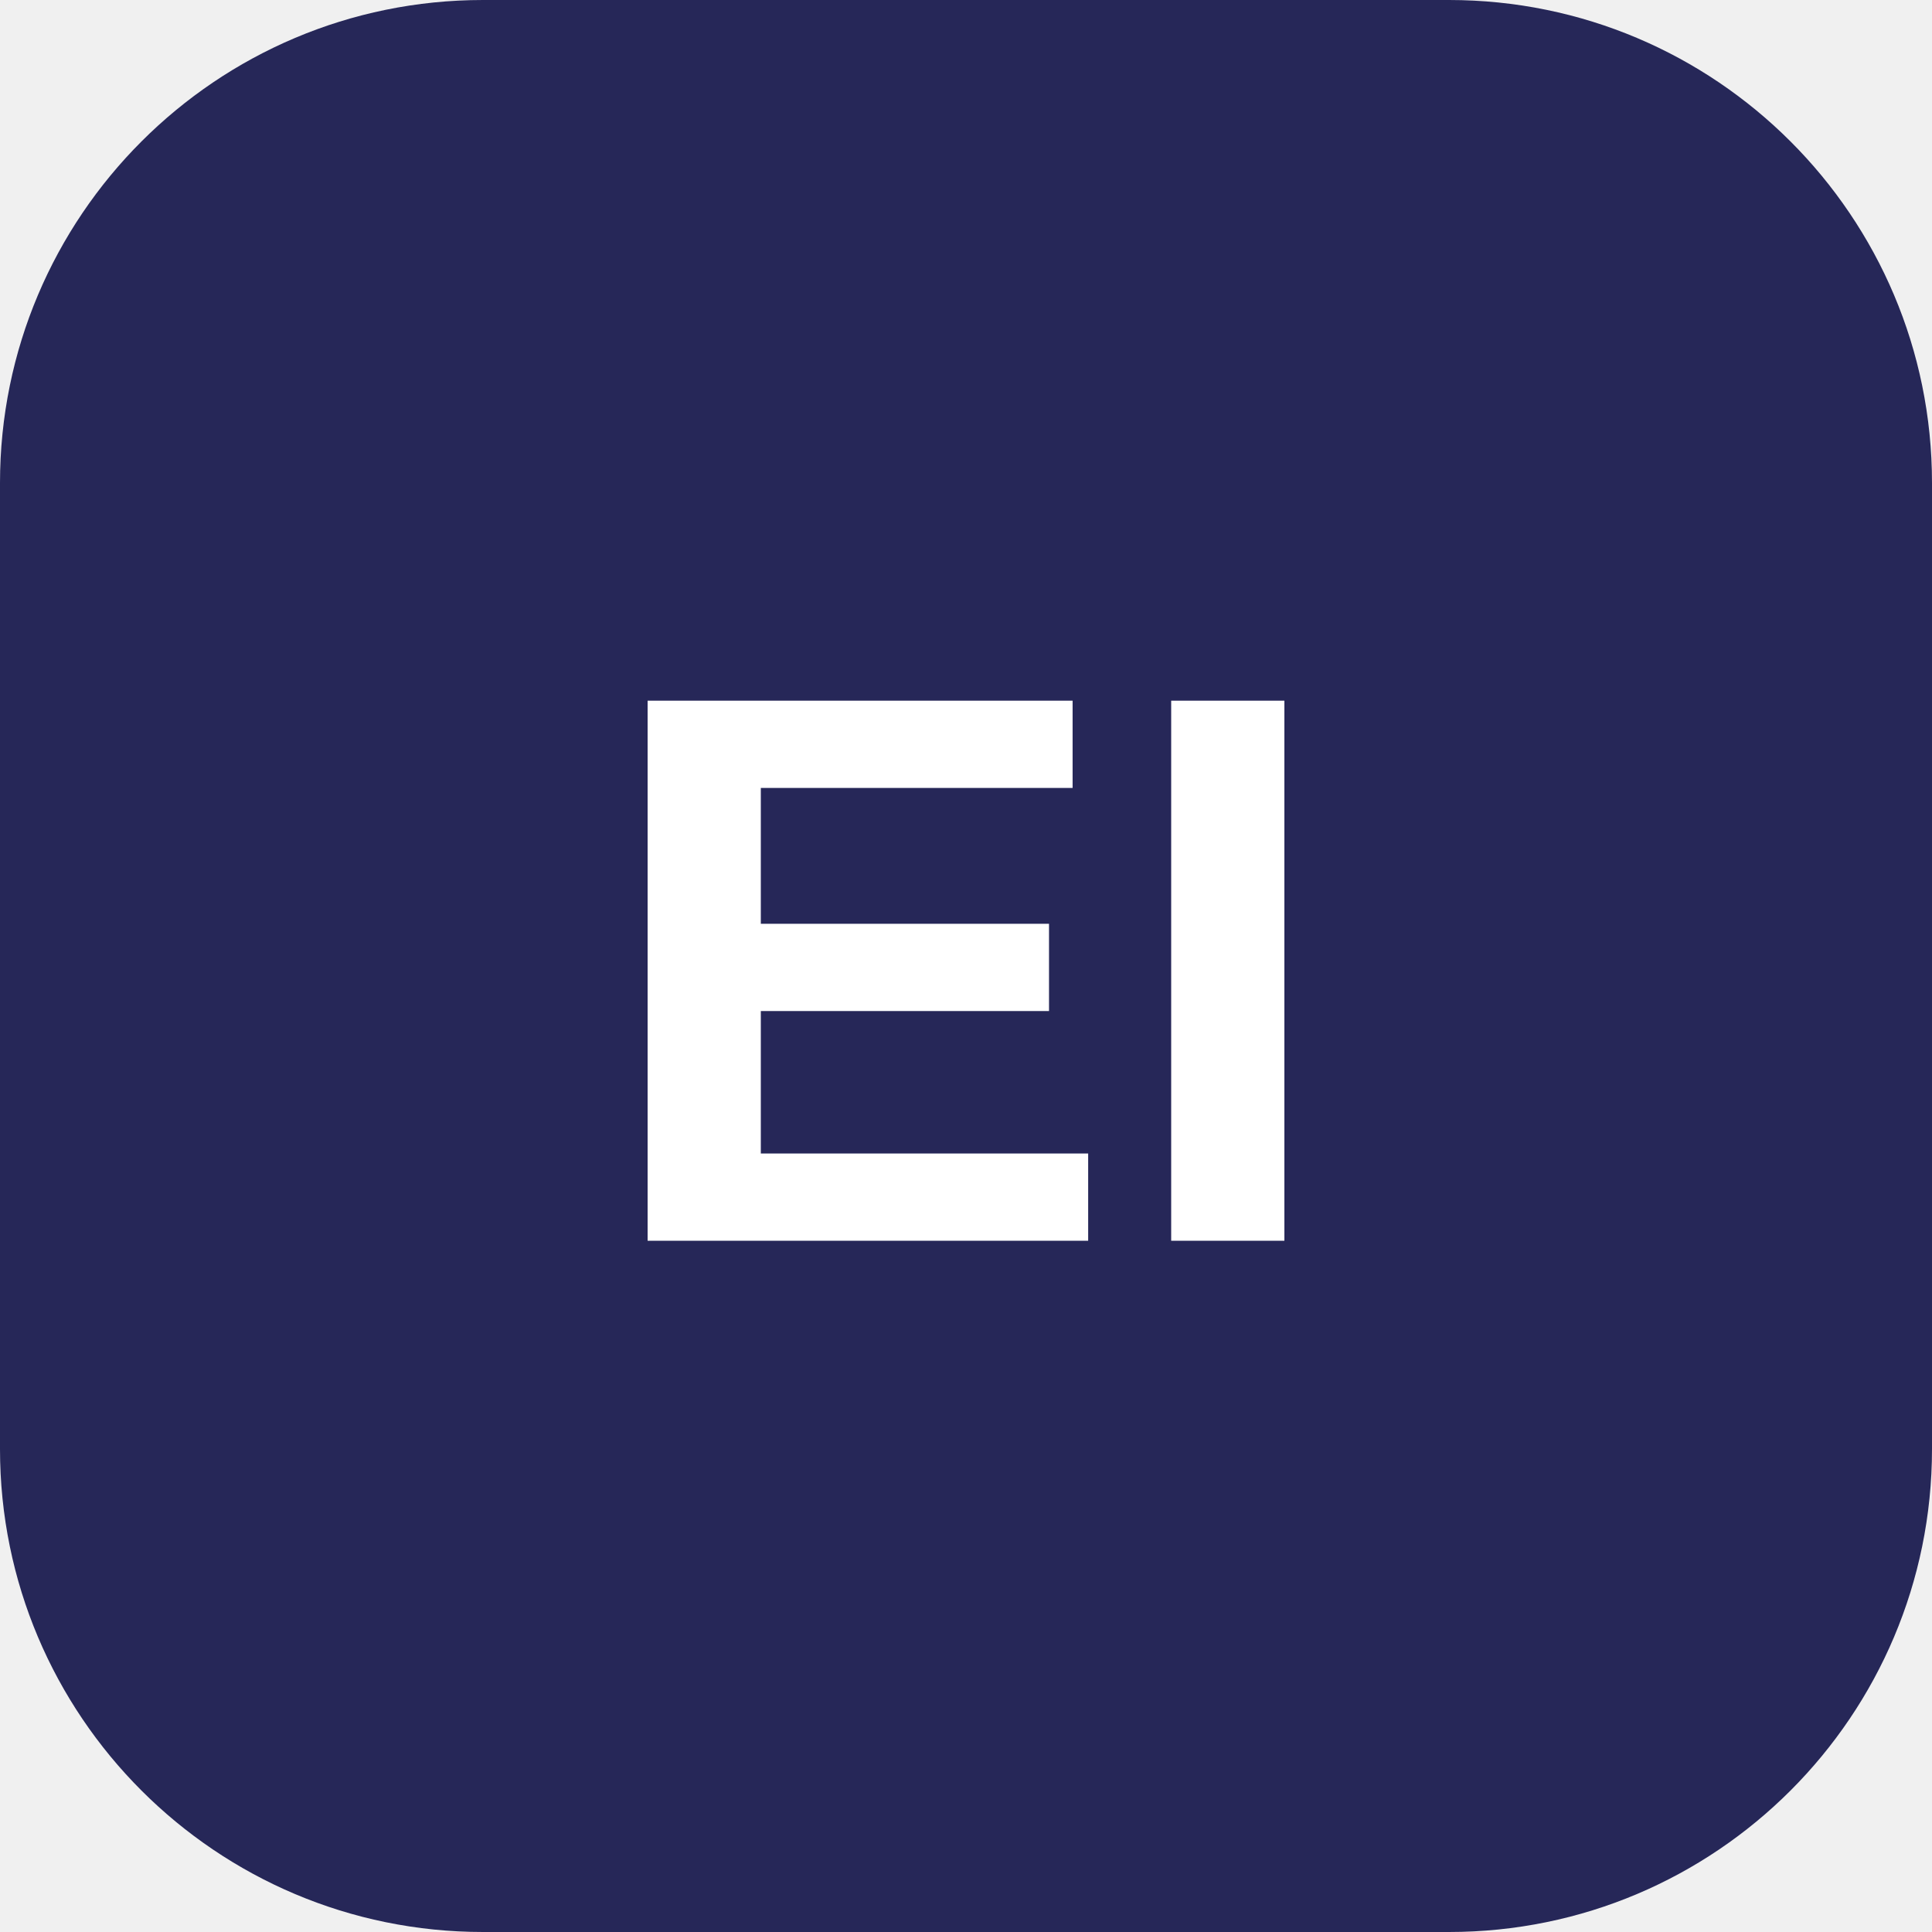
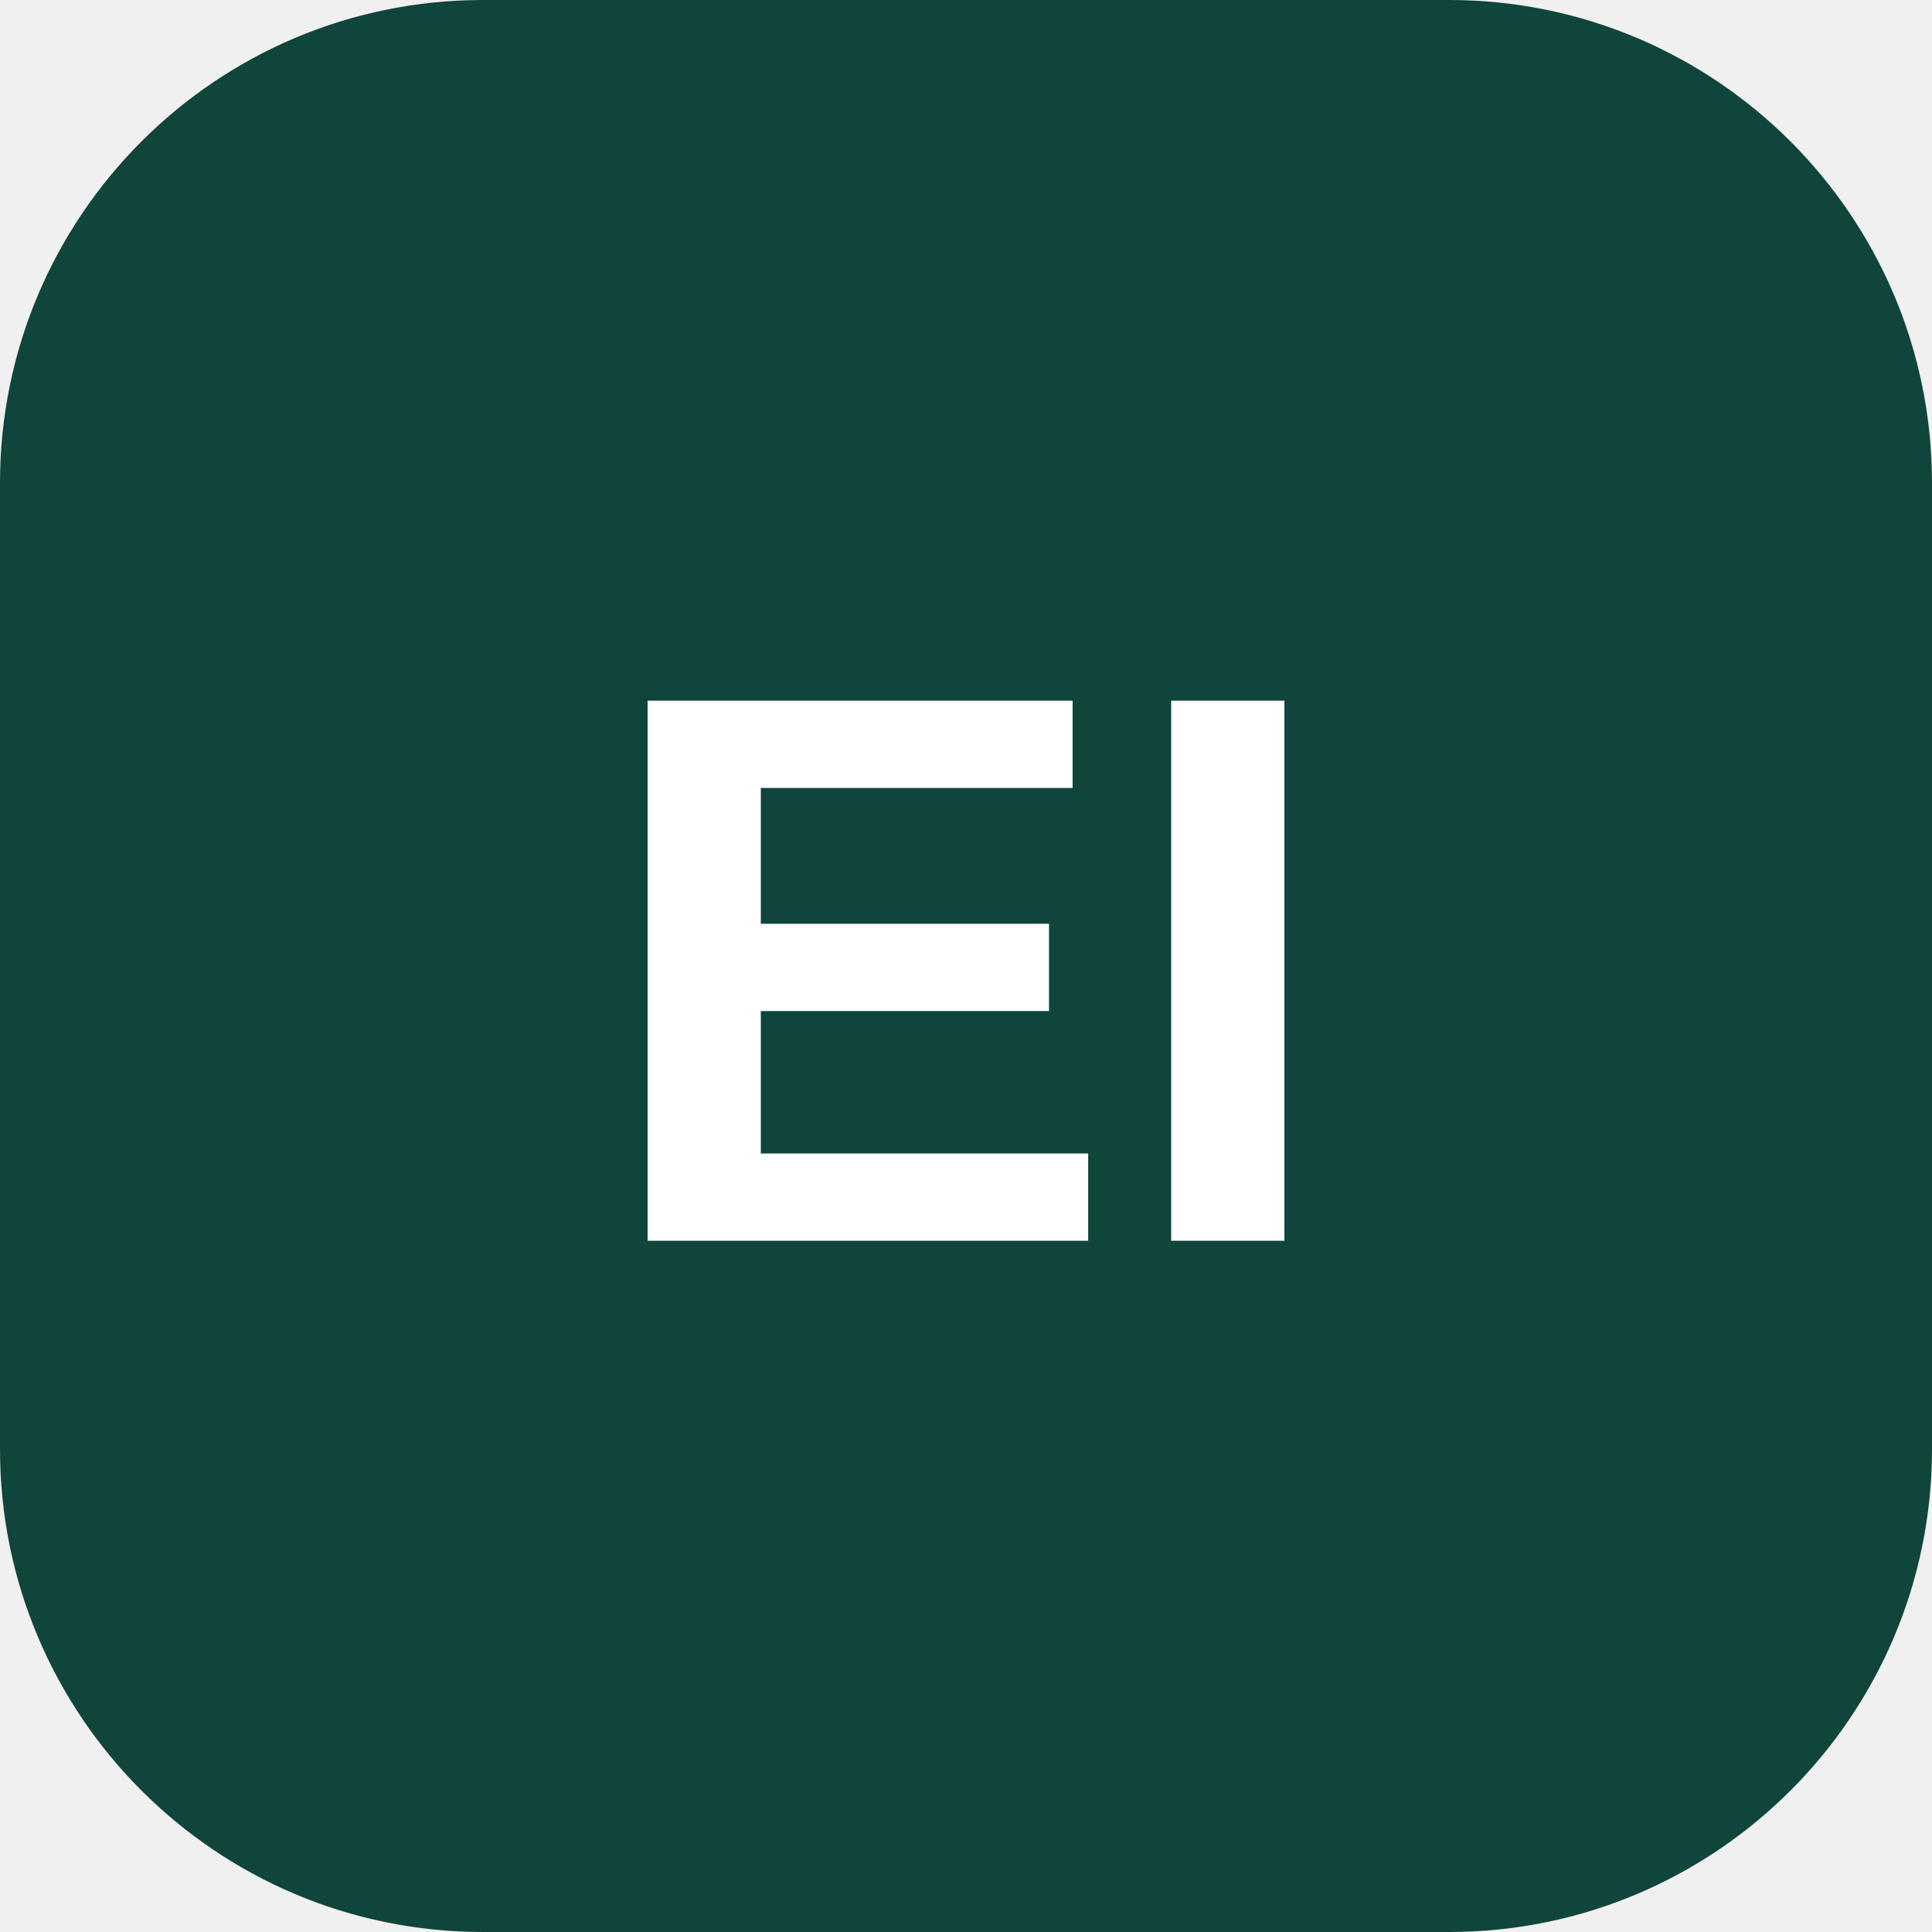
<svg xmlns="http://www.w3.org/2000/svg" width="64" height="64" viewBox="0 0 64 64">
-   <rect width="64" height="64" rx="16" fill="#262758" />
+   <rect width="64" height="64" rx="16" fill="#10453B" />
  <text x="50%" y="50%" dy="0.35em" text-anchor="middle" font-family="'Instrument Sans', Arial, sans-serif" font-size="26" font-weight="700" fill="#ffffff">EI</text>
</svg>
